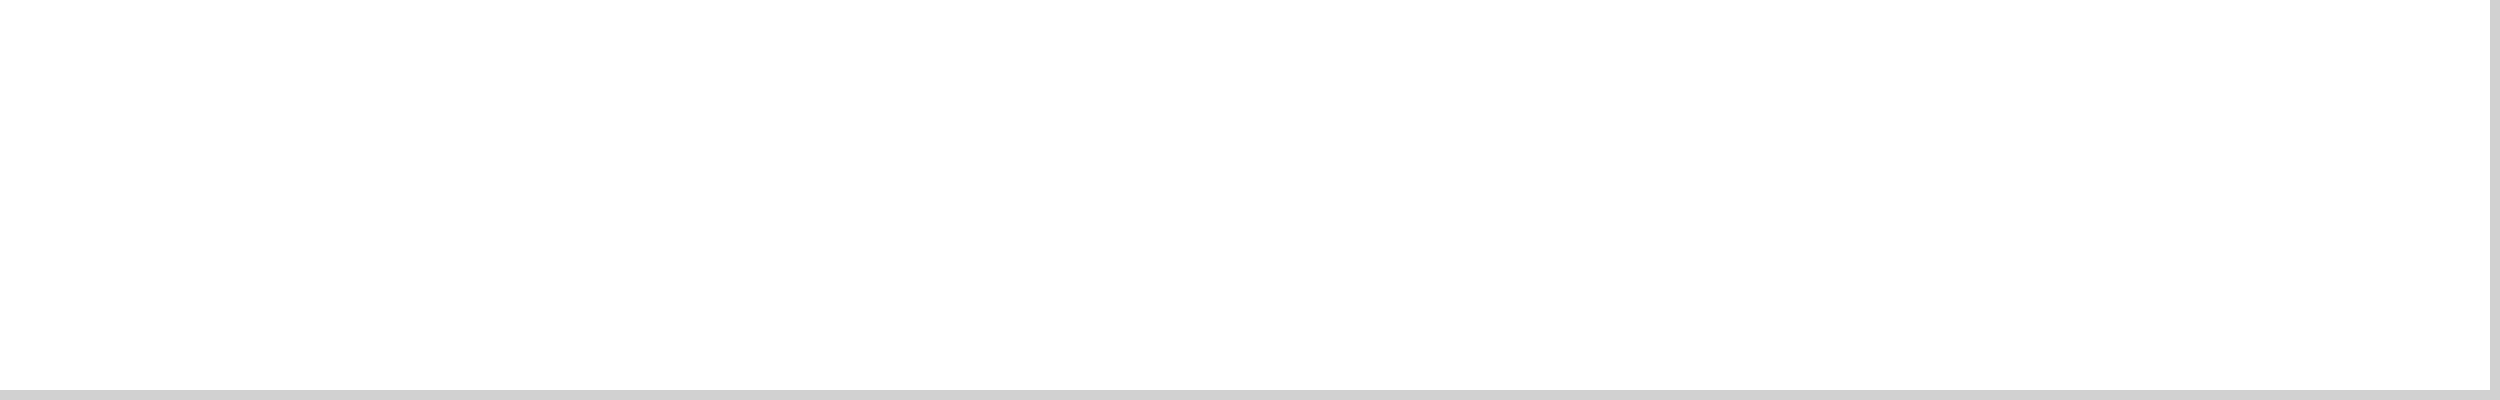
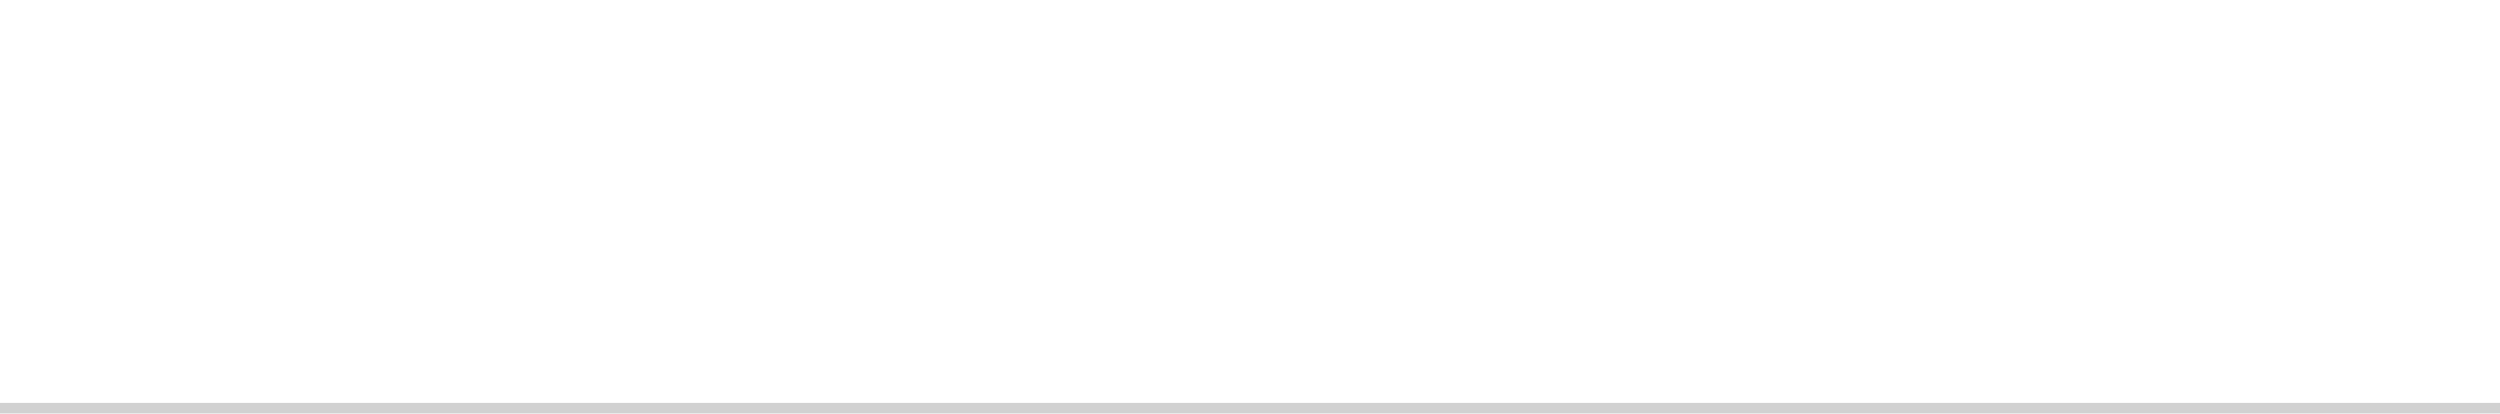
- <svg xmlns="http://www.w3.org/2000/svg" version="1.1" width="250px" height="40px">
-   <g transform="matrix(1 0 0 1 -1140 -409 )">
-     <path d="M 1140 409  L 1389 409  L 1389 448  L 1140 448  L 1140 409  Z " fill-rule="nonzero" fill="#ffffff" stroke="none" />
-     <path d="M 1389.5 409  L 1389.5 448.5  L 1140 448.5  " stroke-width="1" stroke="#999999" fill="none" stroke-opacity="0.349" />
+ <svg xmlns="http://www.w3.org/2000/svg" version="1.1" width="242px" height="40px">
+   <g transform="matrix(1 0 0 1 -898 -409 )">
+     <path d="M 898 409  L 1140 409  L 1140 448  L 898 448  L 898 409  Z " fill-rule="nonzero" fill="#ffffff" stroke="none" />
+     <path d="M 1140 448.5  L 898 448.5  " stroke-width="1" stroke="#999999" fill="none" stroke-opacity="0.349" />
  </g>
</svg>
